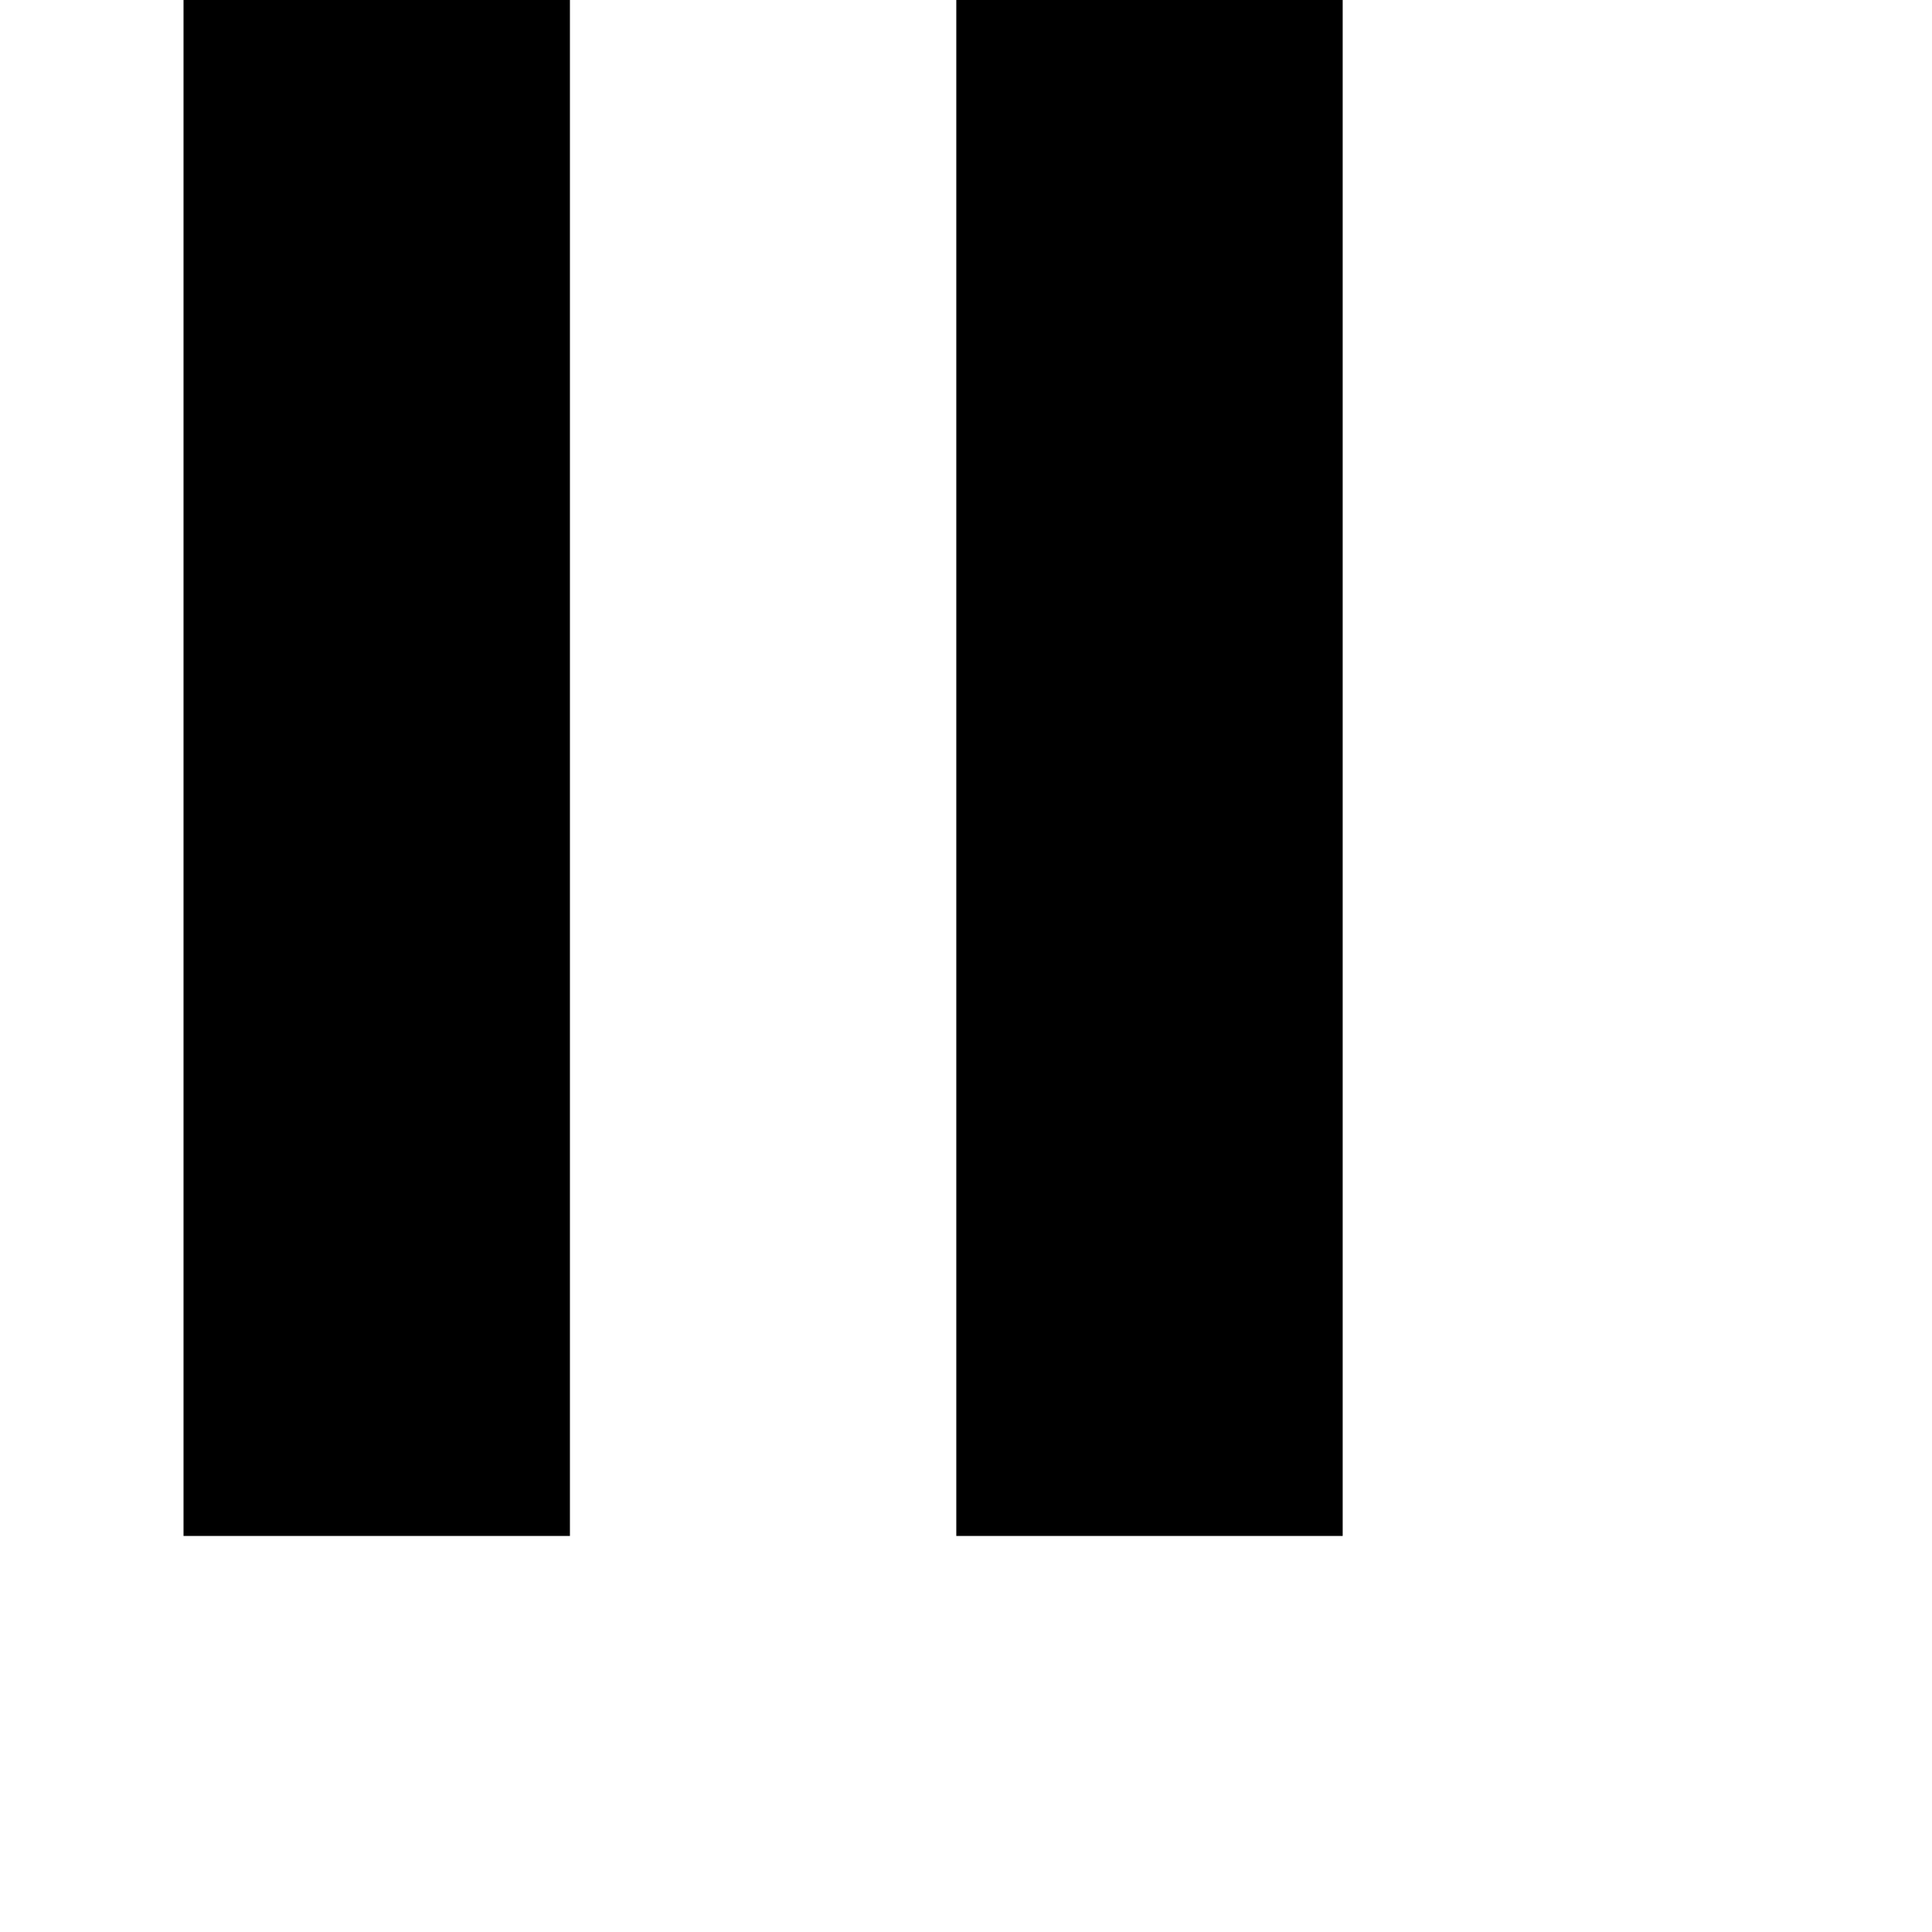
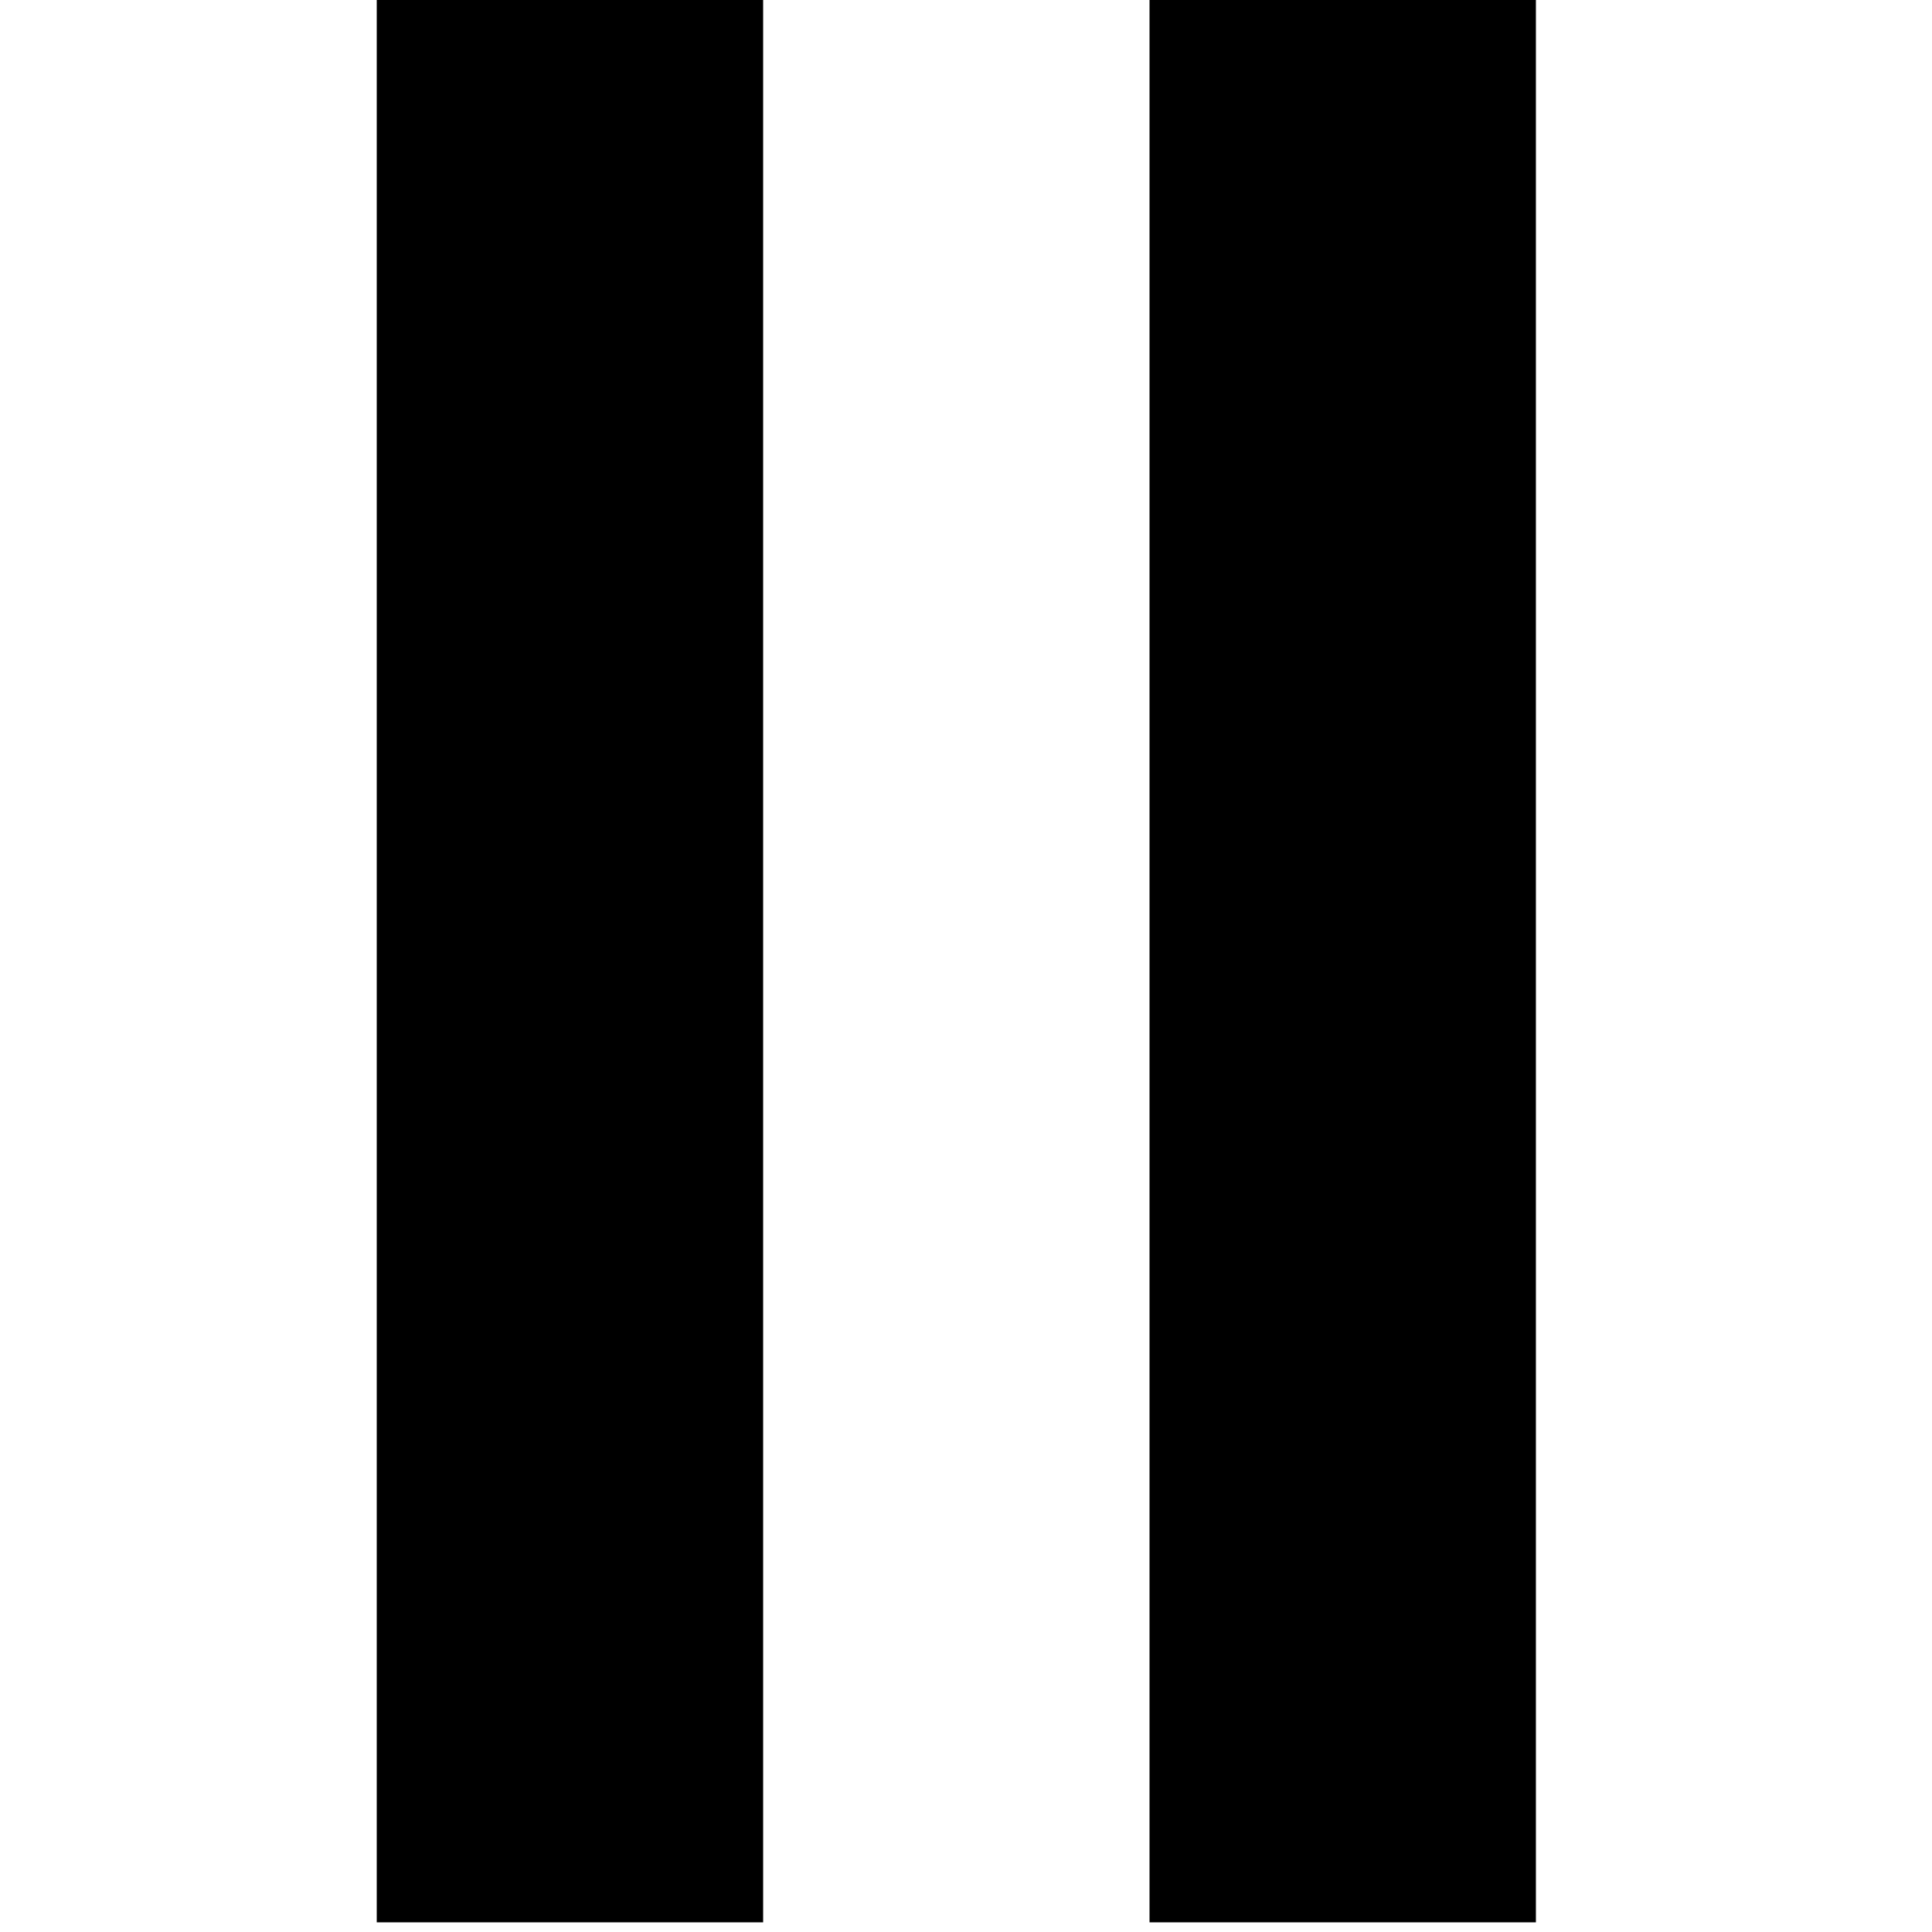
- <svg xmlns="http://www.w3.org/2000/svg" version="1.1" id="Ebene_1" x="0px" y="0px" width="100px" height="100px" viewBox="10.001 19.999 100 100" enable-background="new 10.001 19.999 100 100" xml:space="preserve">
+ <svg xmlns="http://www.w3.org/2000/svg" version="1.1" id="Ebene_1" x="0px" y="0px" width="100px" height="100px" viewBox="0 0 100 100" enable-background="new 0 0 100 100" xml:space="preserve">
  <path d="M19.5,99.5h20V-0.502h-20V99.5z M59.499-0.502V99.5h19.999V-0.502H59.499z" />
</svg>
